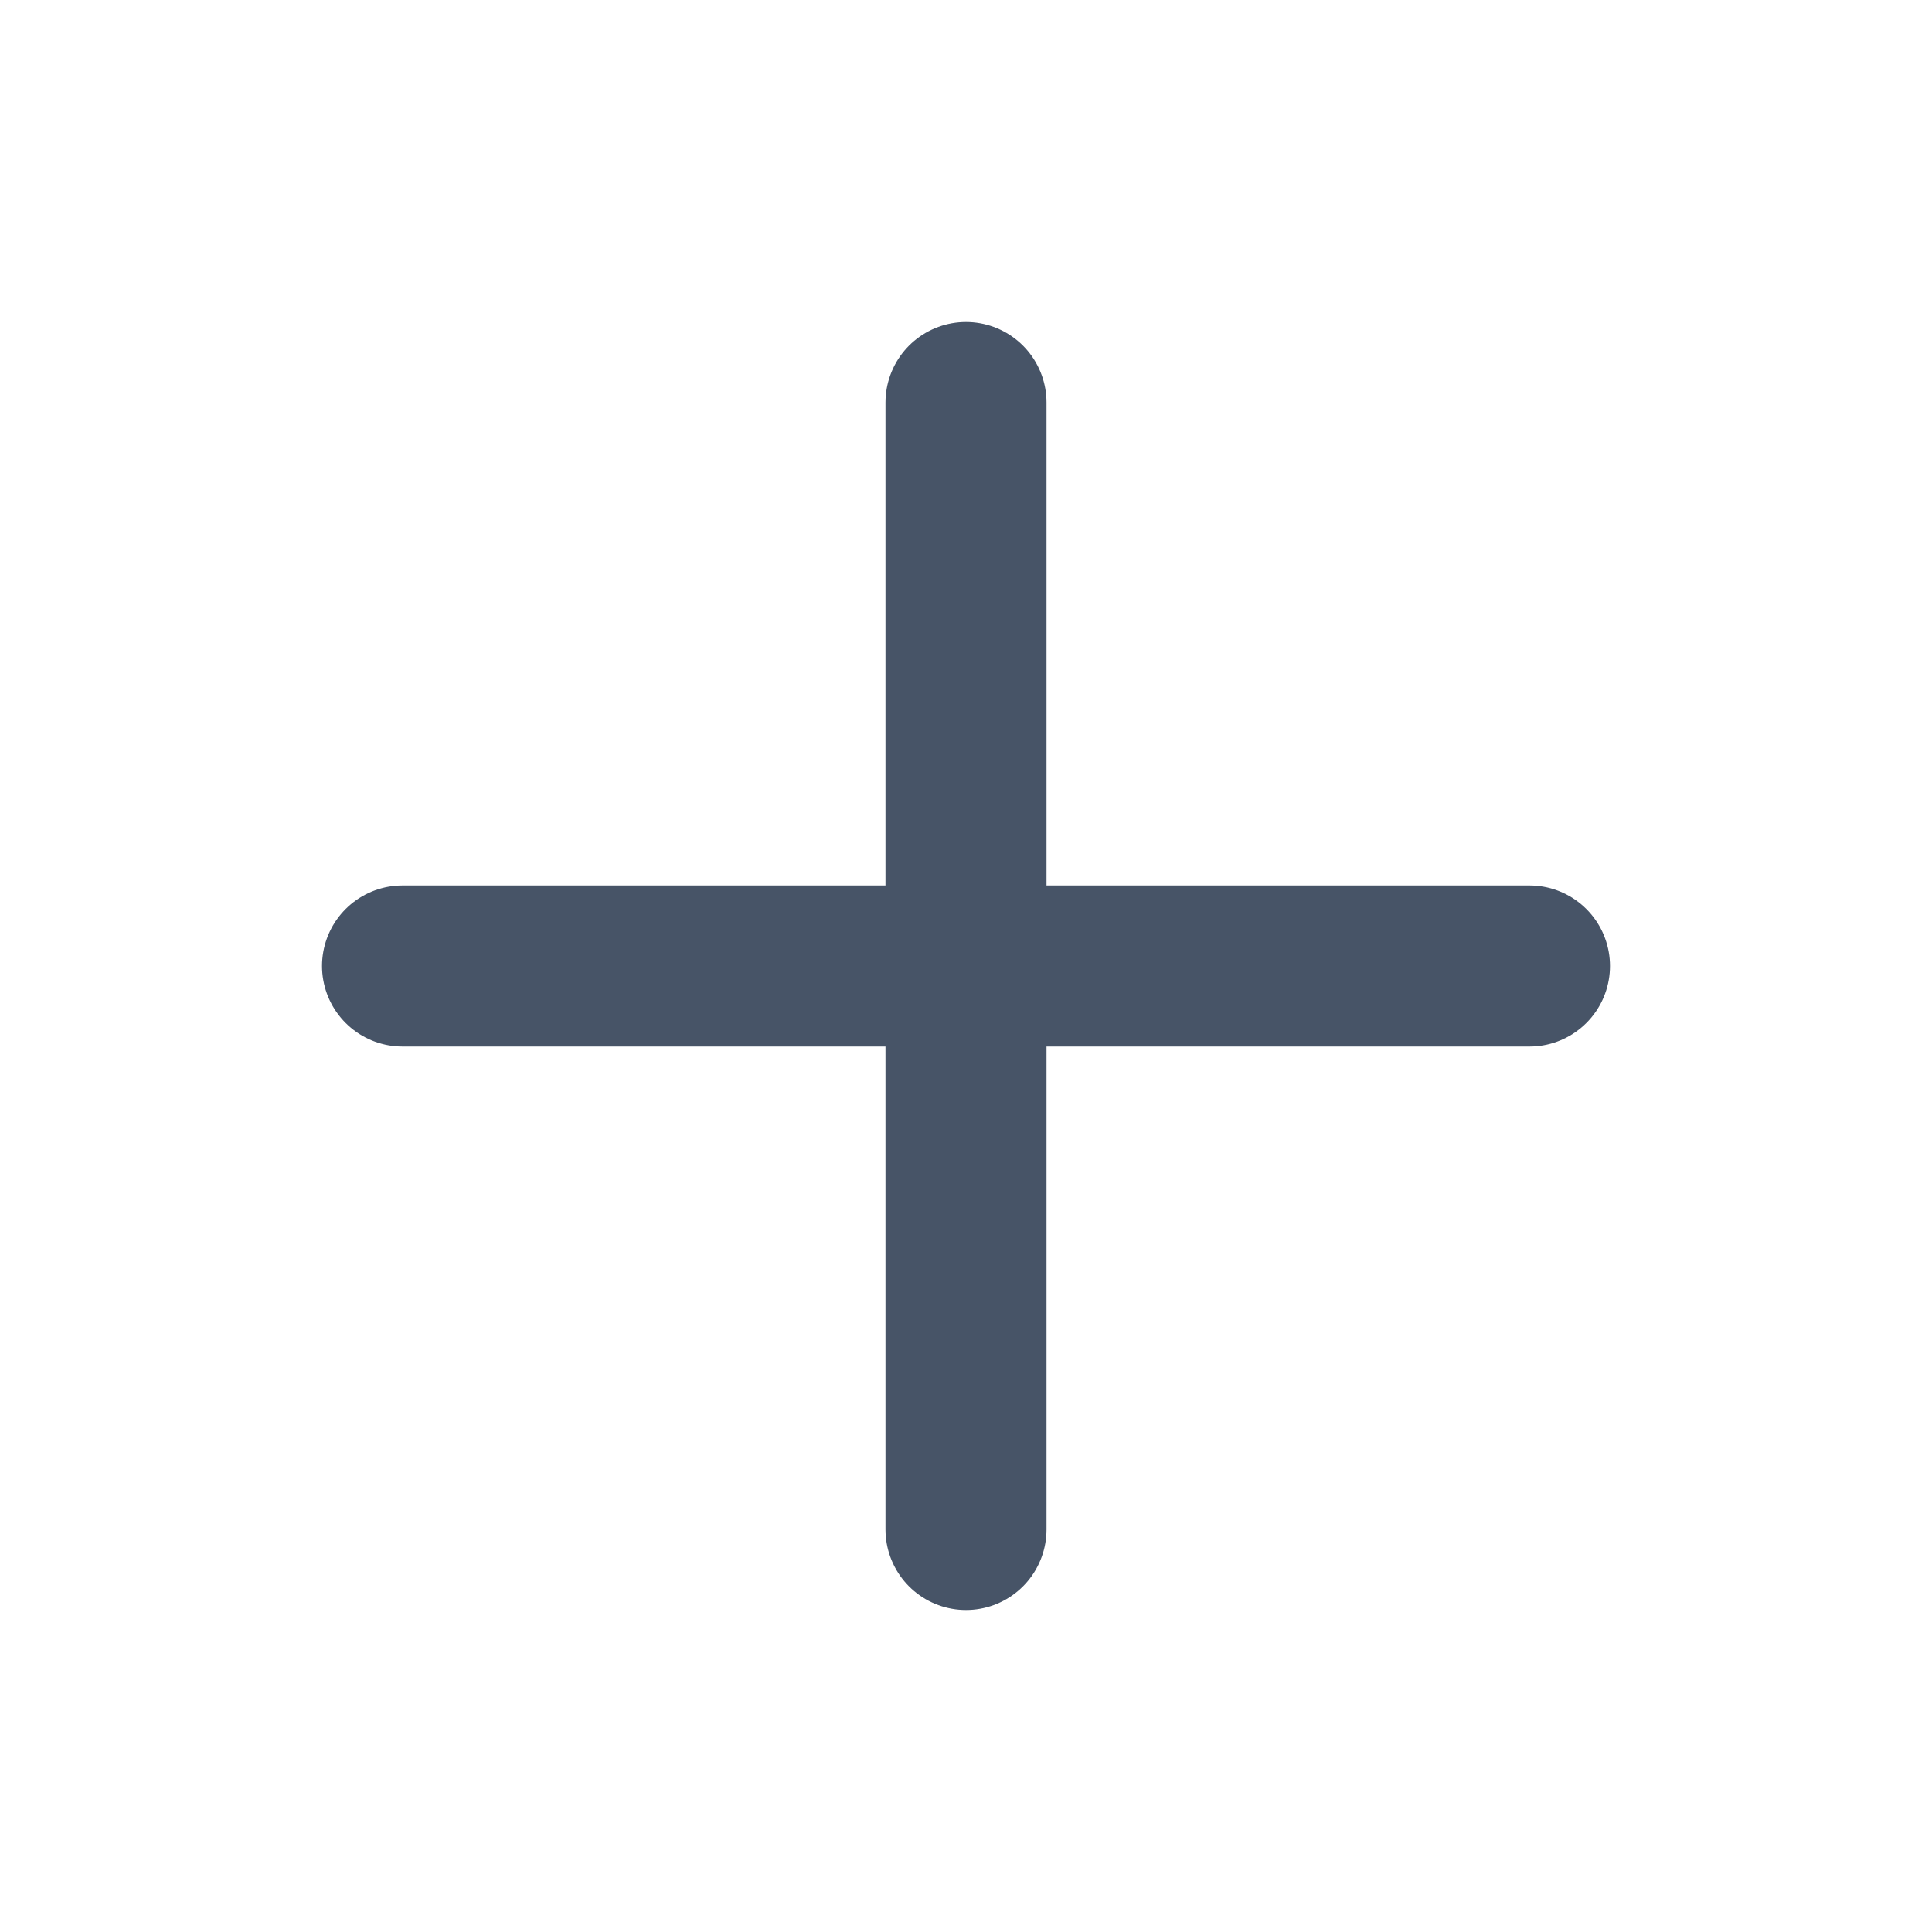
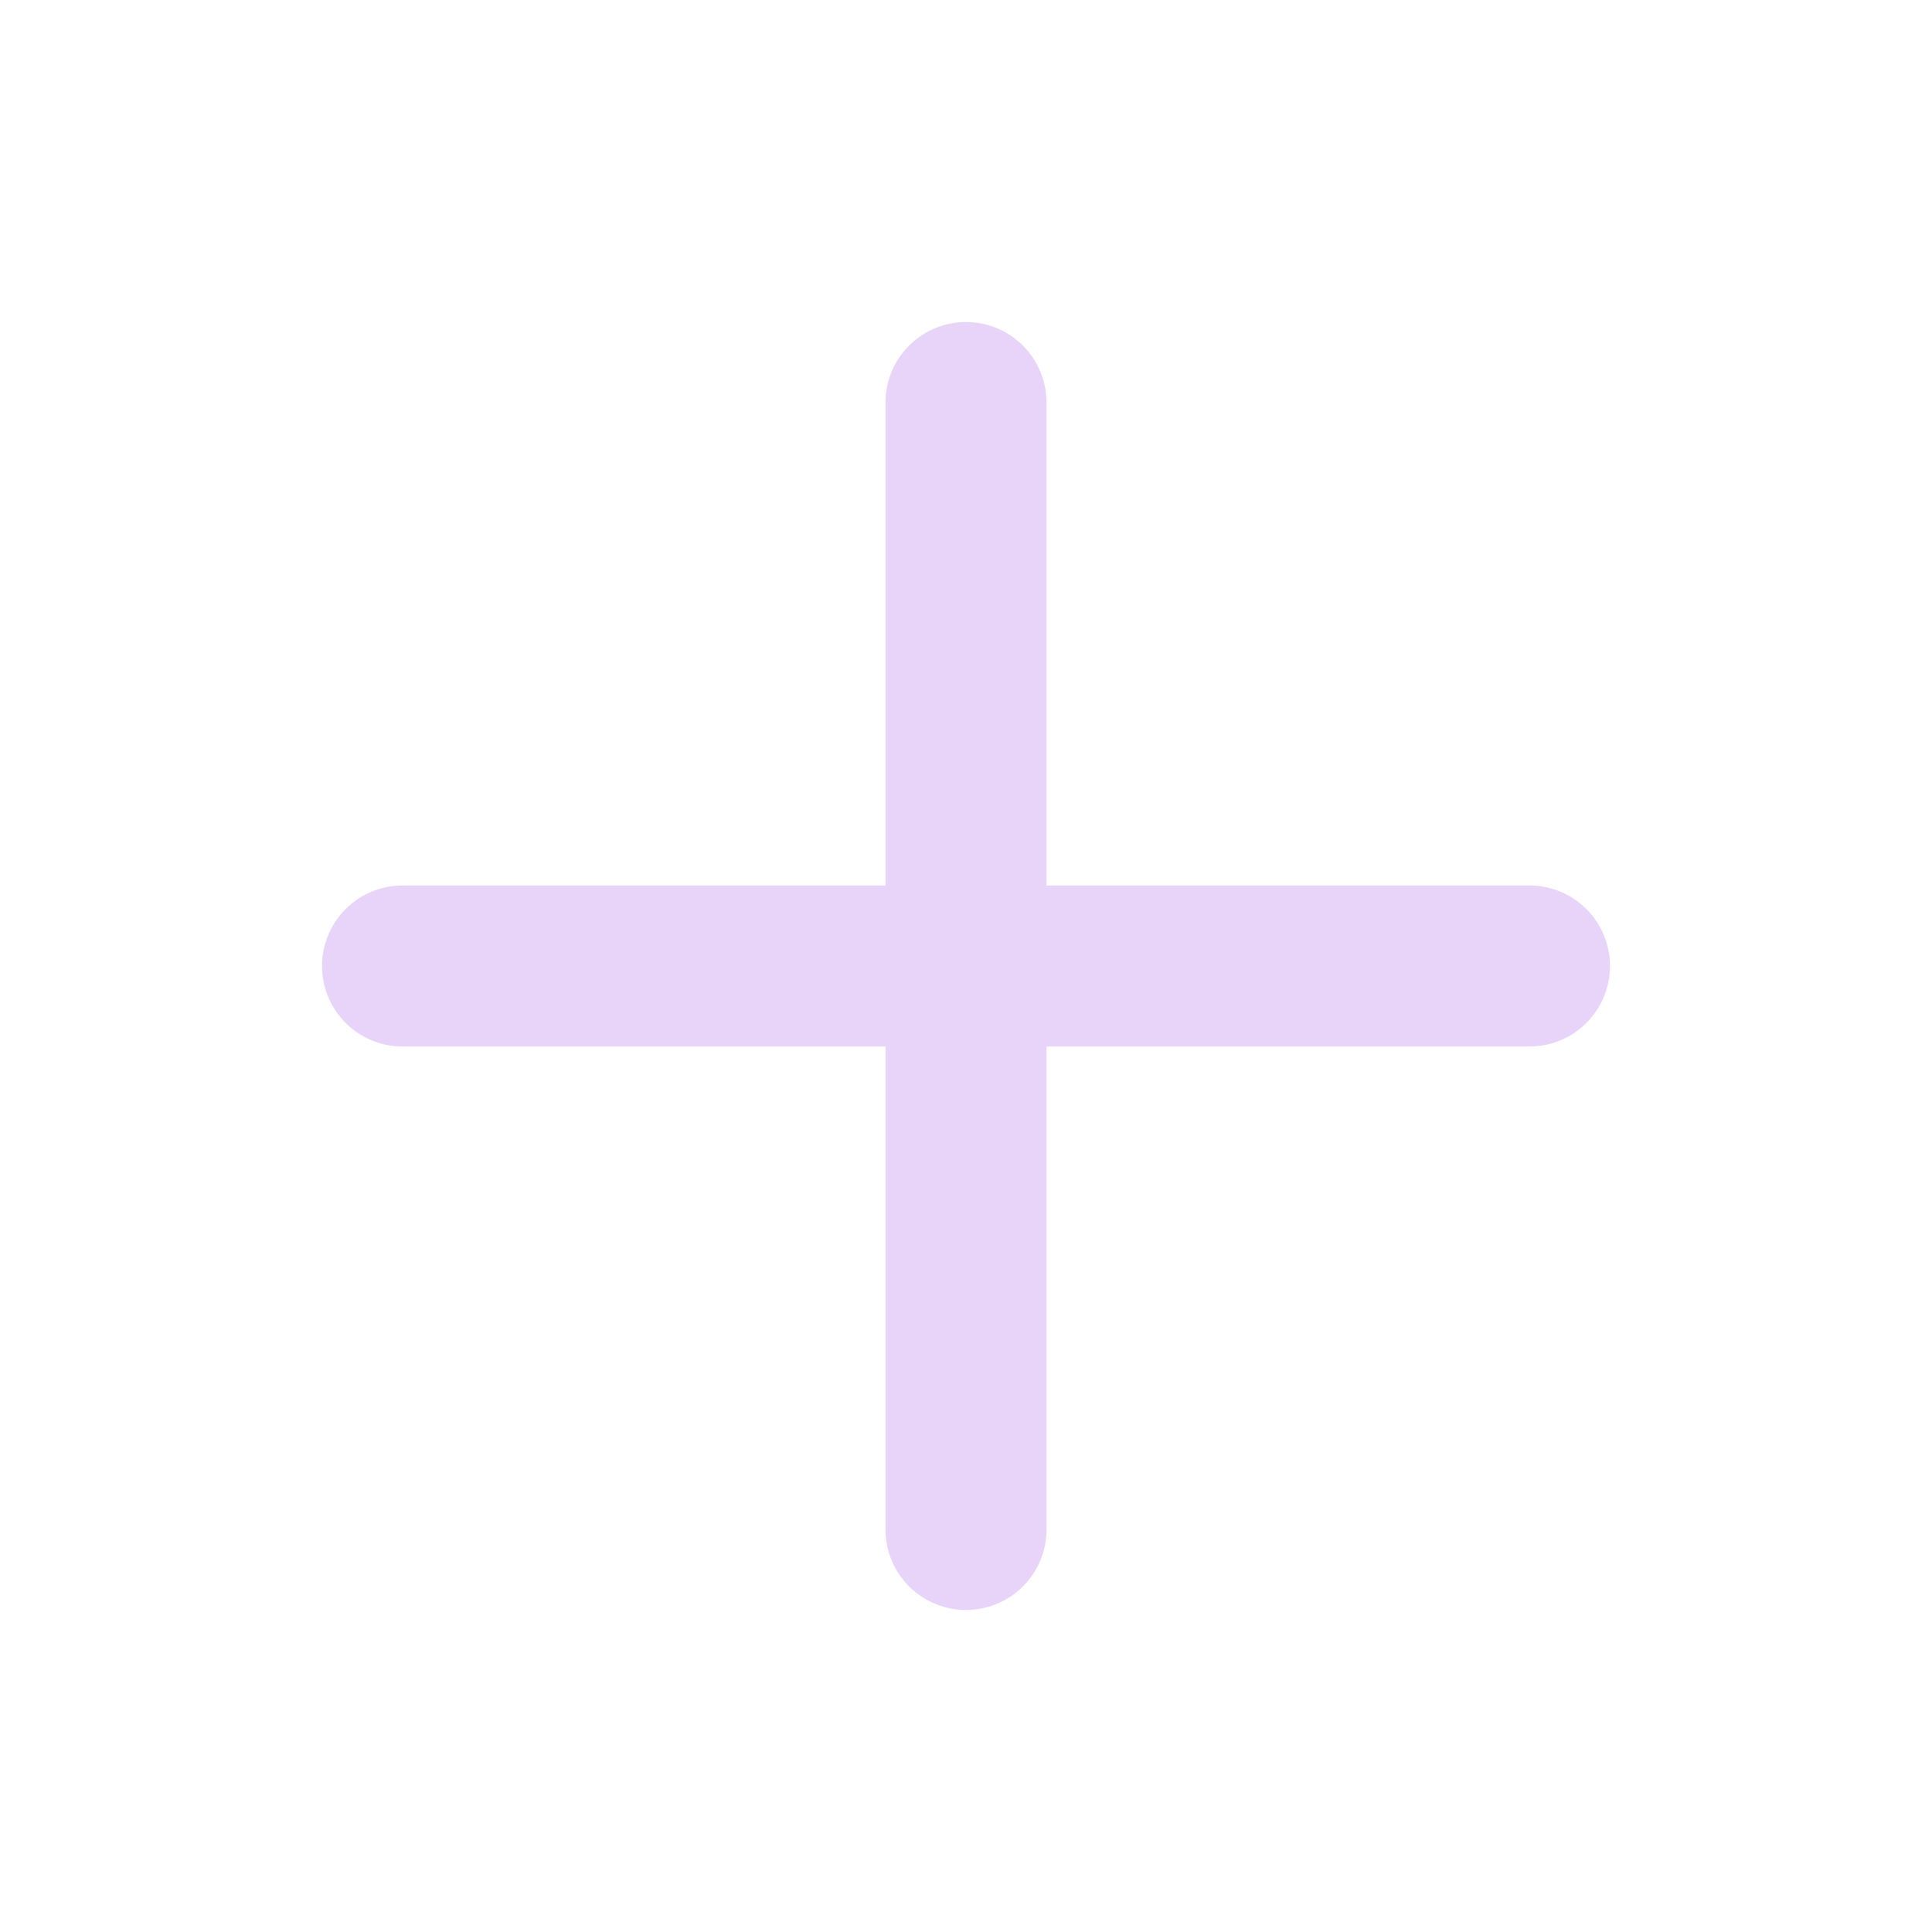
<svg xmlns="http://www.w3.org/2000/svg" width="20" height="20" viewBox="0 0 20 20" fill="none">
-   <path d="M10 4.167V15.833M4.167 10H15.833" stroke="#475467" stroke-width="1.667" stroke-linecap="round" stroke-linejoin="round" />
+   <path d="M10 4.167V15.833M4.167 10H15.833" stroke="#E8D4F9" stroke-width="1.667" stroke-linecap="round" stroke-linejoin="round" />
</svg>
